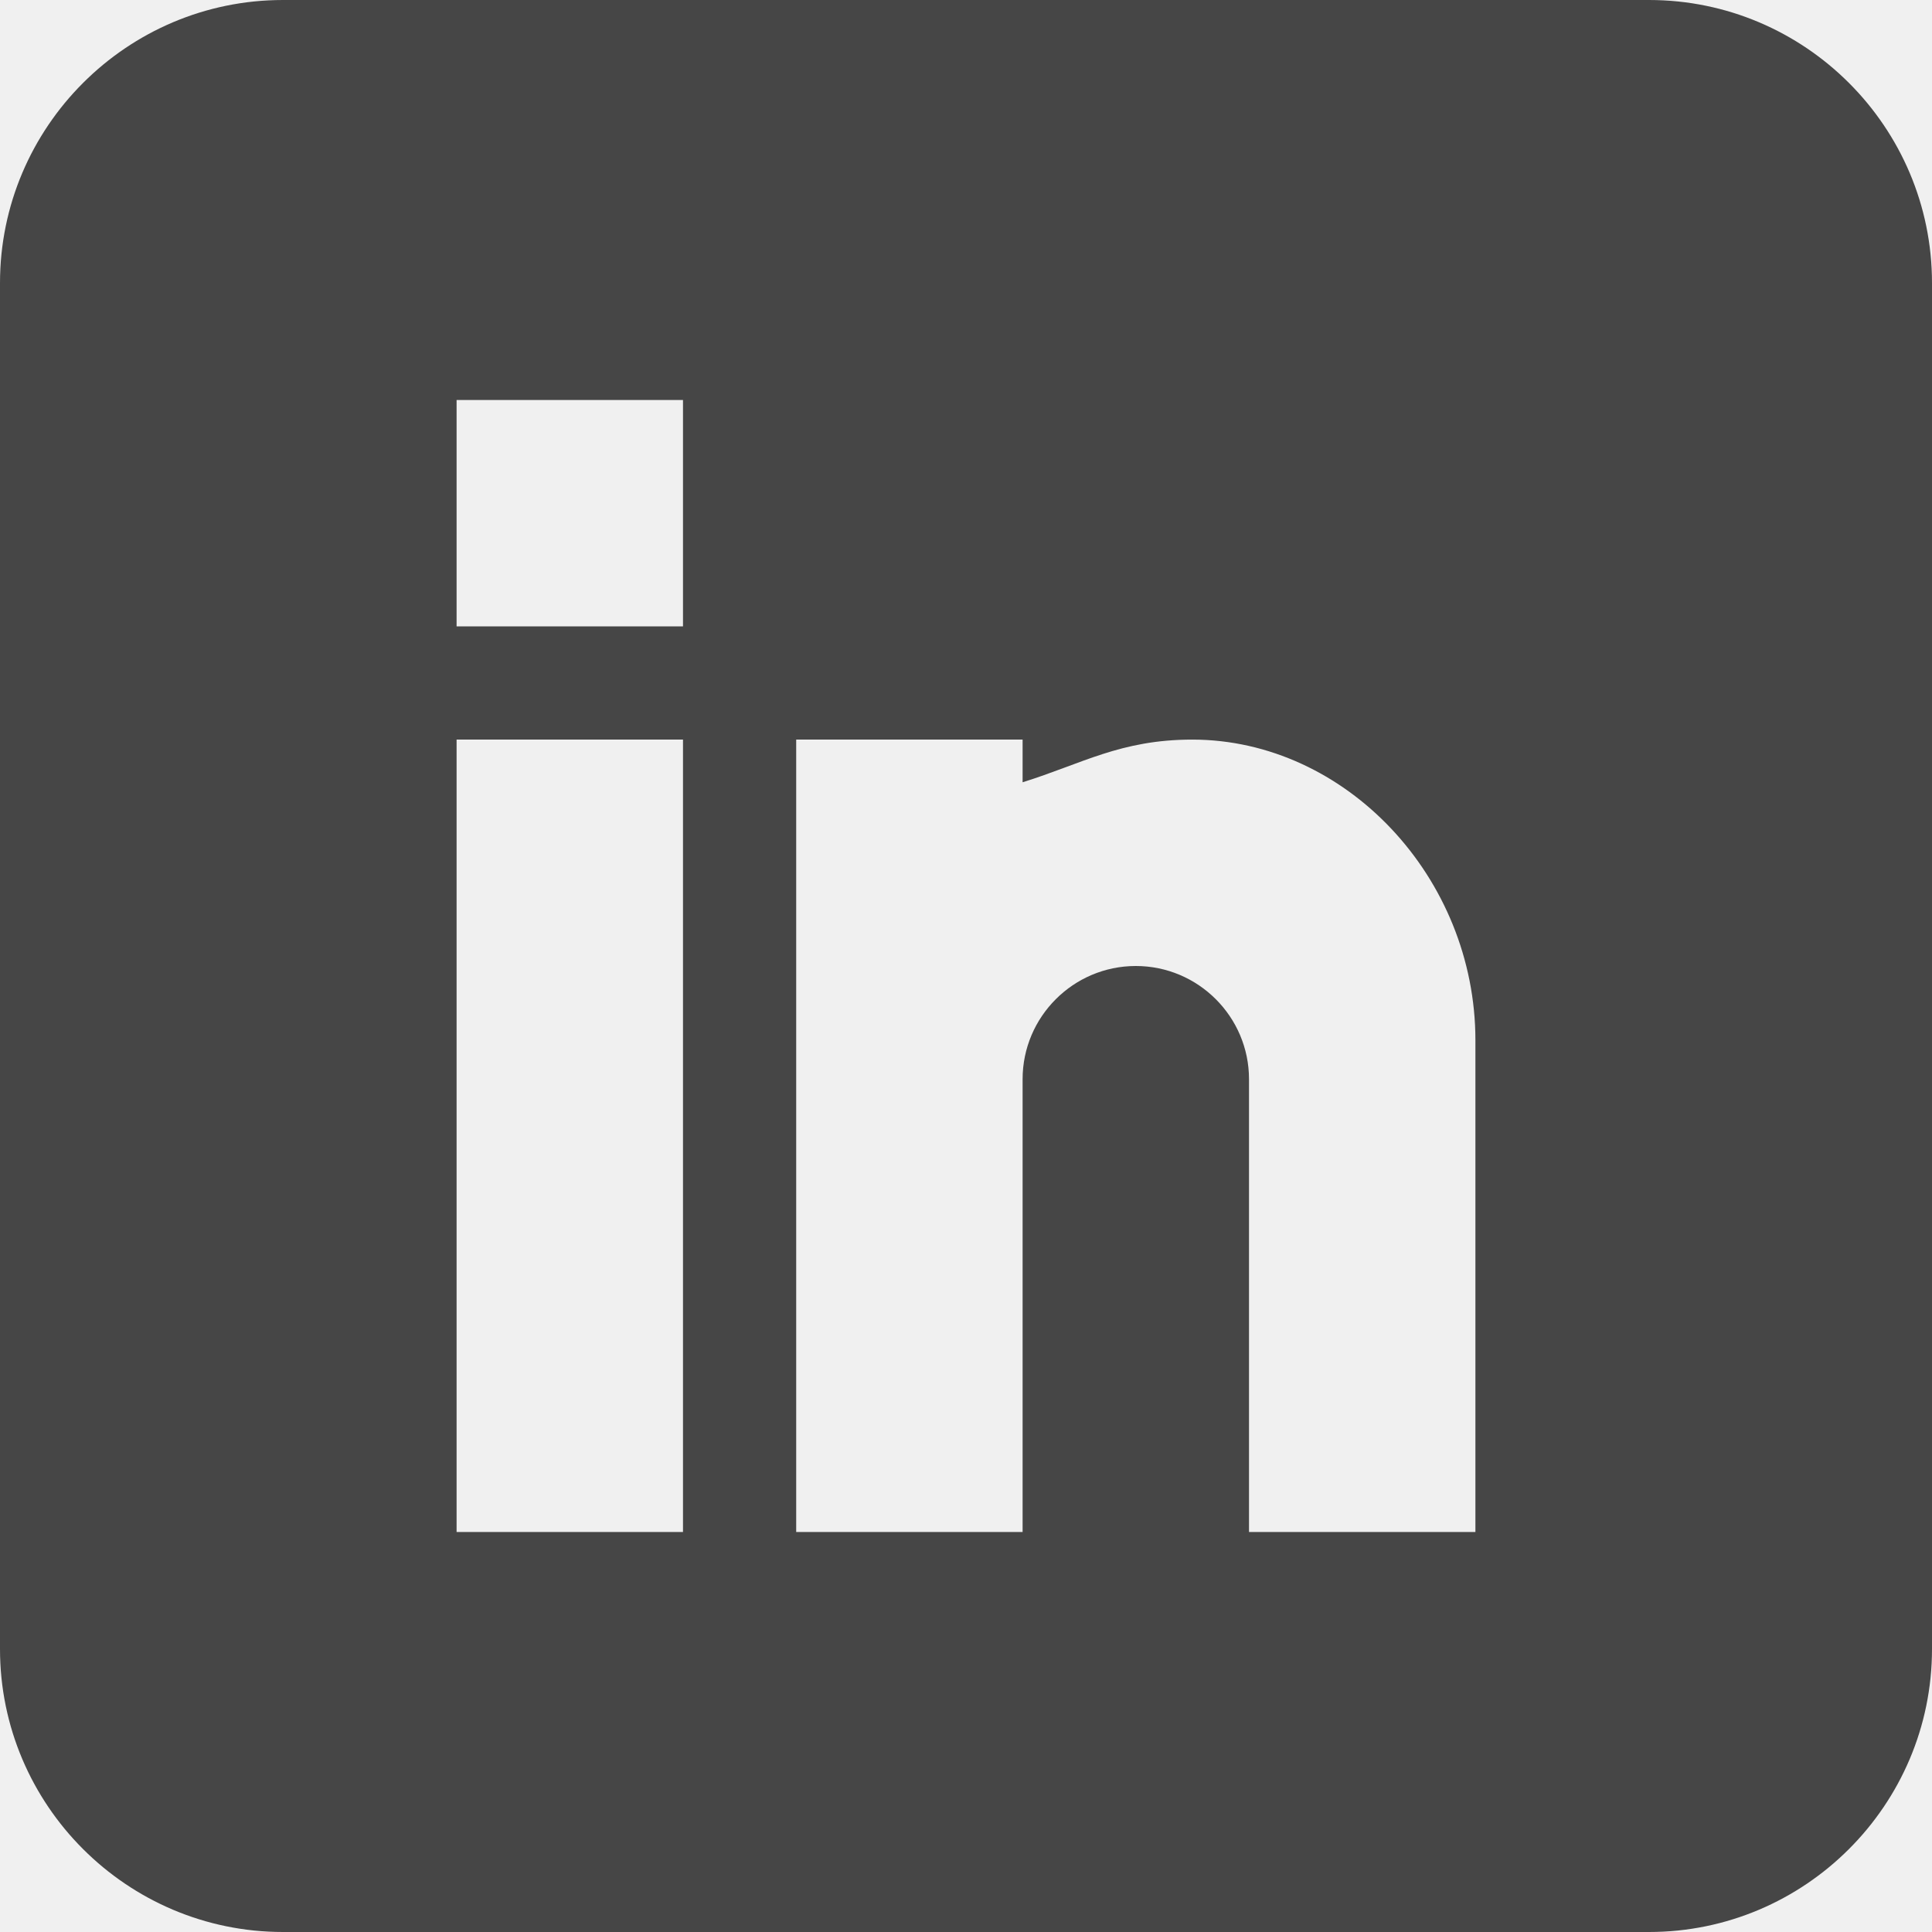
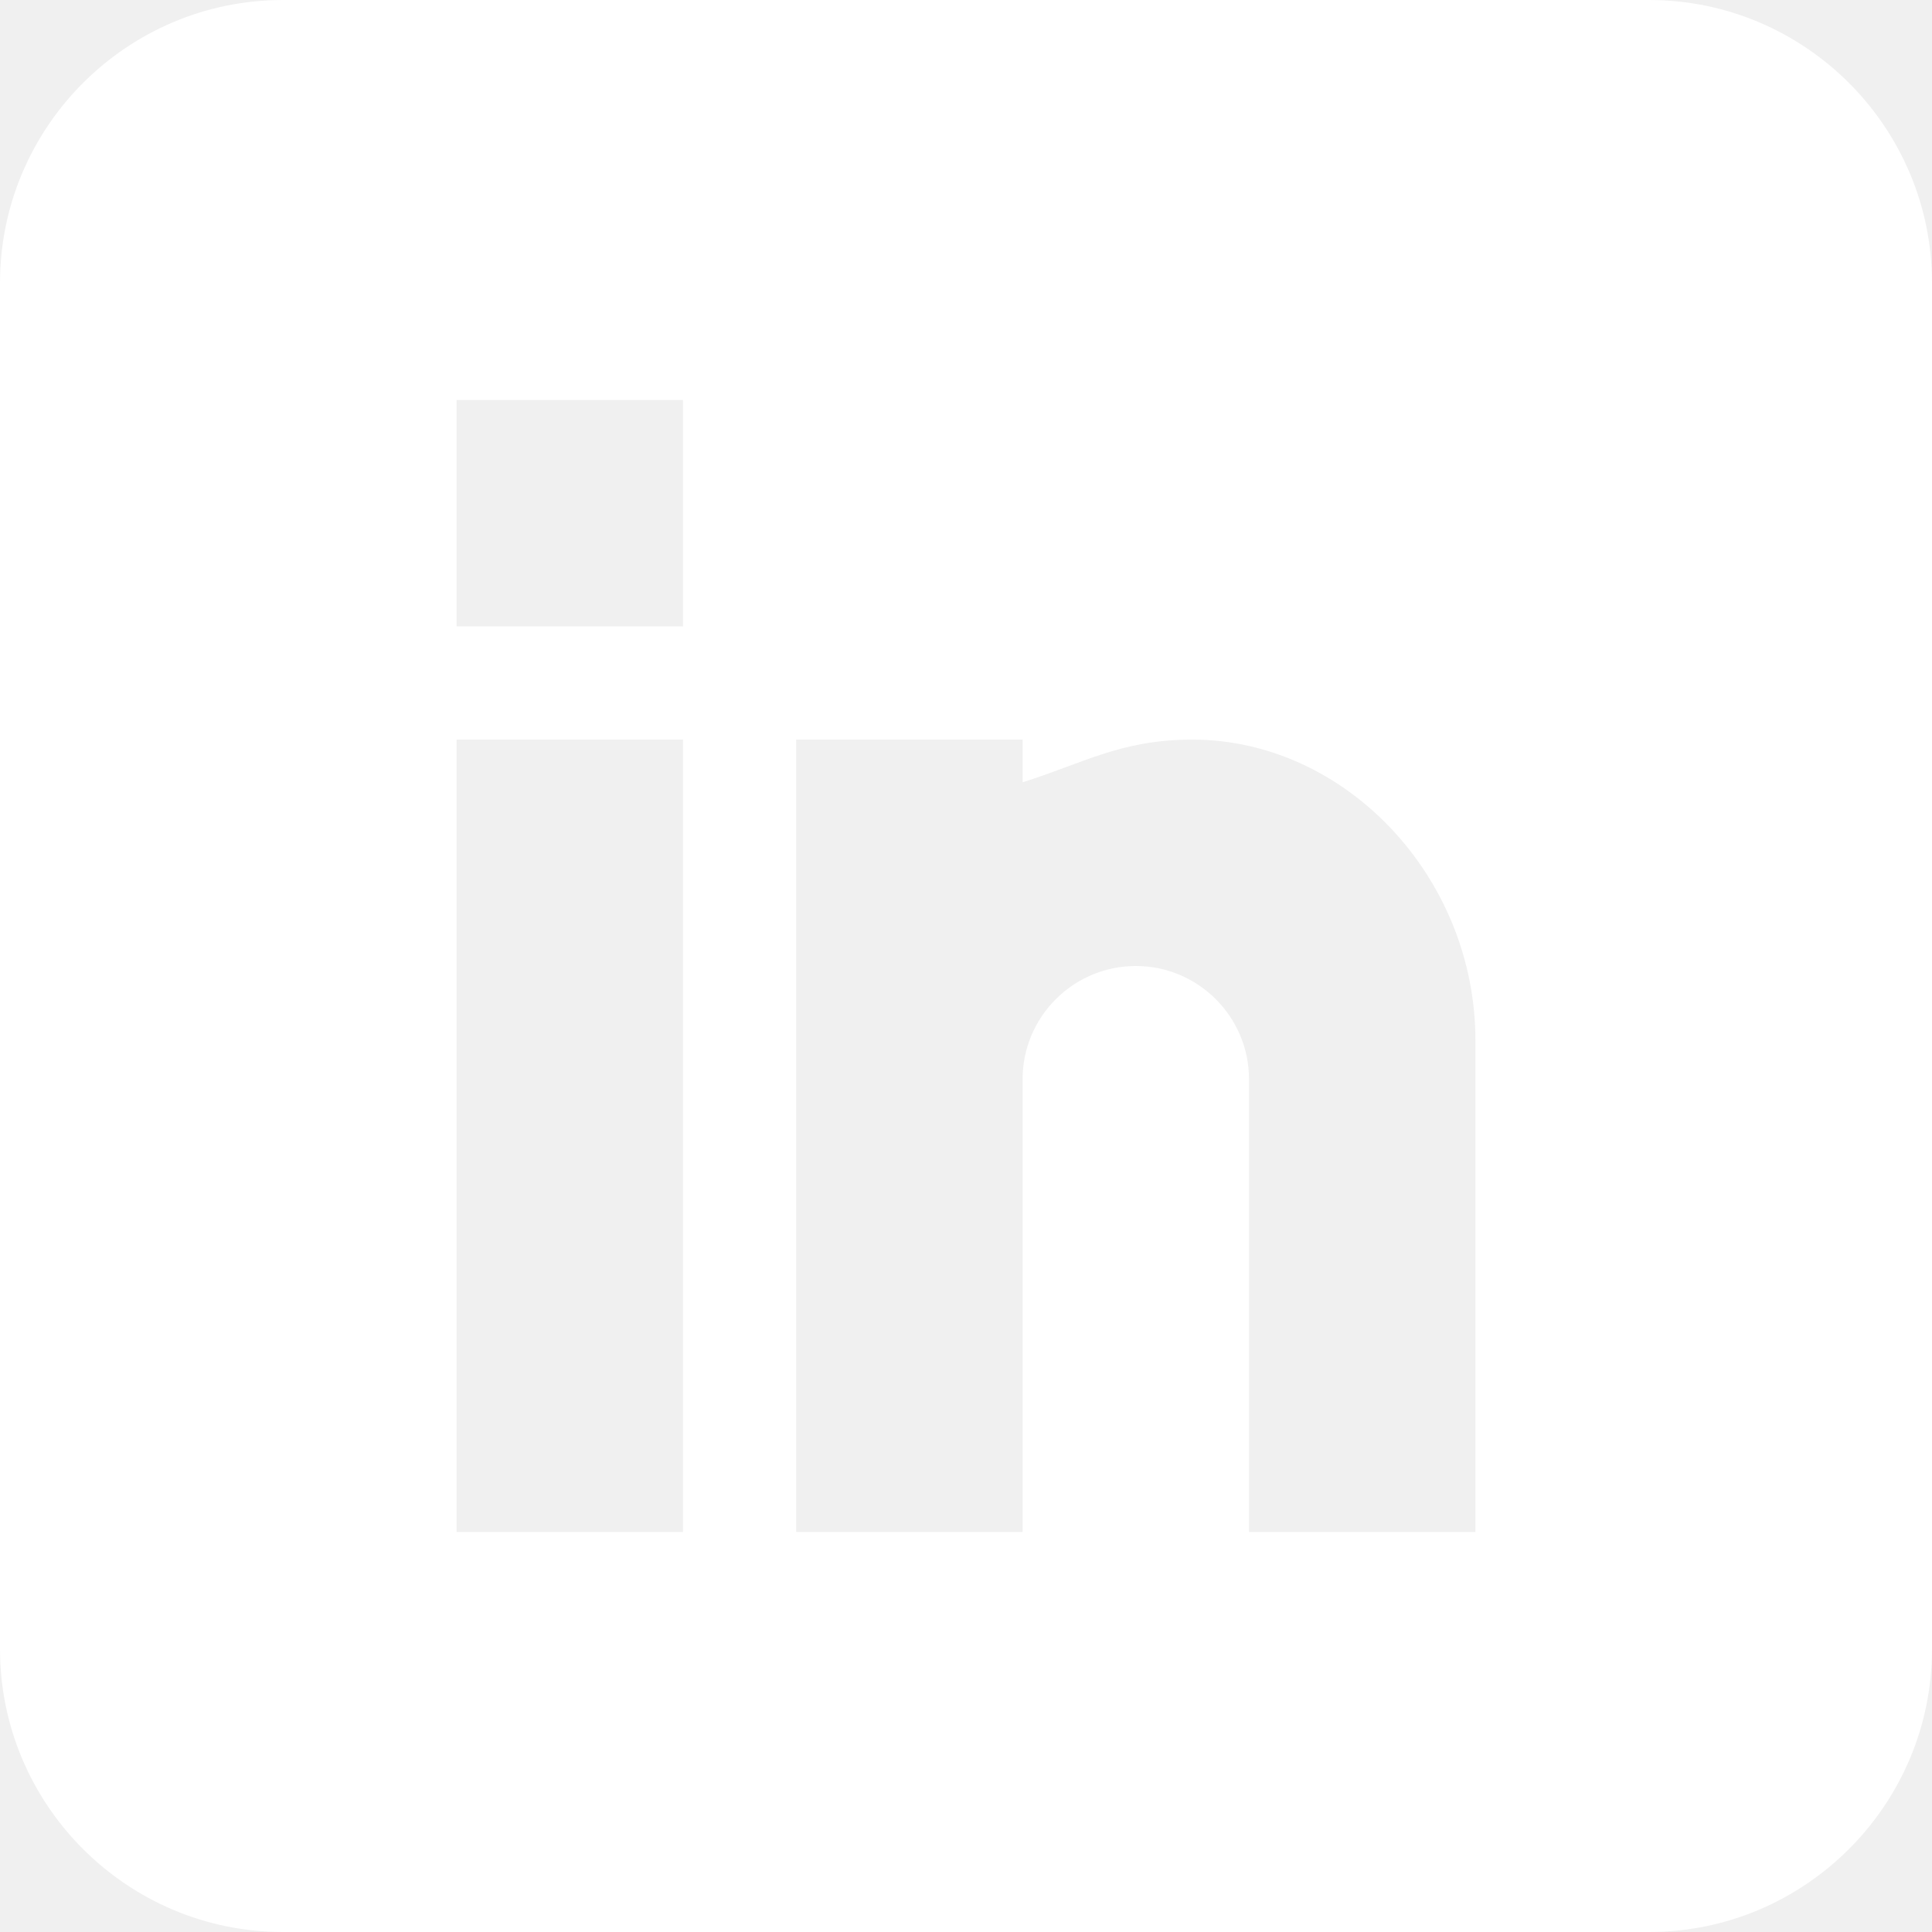
- <svg xmlns="http://www.w3.org/2000/svg" version="1.1" width="512" height="512" x="0" y="0" viewBox="0 0 512 512" style="enable-background:new 0 0 512 512" xml:space="preserve" class="">
-   <g>
-     <path d="m437 0h-362c-41.352 0-75 33.648-75 75v362c0 41.352 33.648 75 75 75h362c41.352 0 75-33.648 75-75v-362c0-41.352-33.648-75-75-75zm-256 406h-60v-210h60zm0-240h-60v-60h60zm210 240h-60v-120c0-16.539-13.461-30-30-30s-30 13.461-30 30v120h-60v-210h60v11.309c15.719-4.887 25.93-11.309 45-11.309 40.691.043 75 36.547 75 79.688zm0 0" fill="#464646" data-original="#000000" style="" class="" />
+ <svg xmlns="http://www.w3.org/2000/svg" version="1.1" width="512" height="512" x="0" y="0" viewBox="0 0 512 512" style="enable-background:new 0 0 512 512" xml:space="preserve" class="" id="svg887">
+   <style id="style895" />
+   <defs id="defs891" />
+   <g id="g885" style="fill:#ffffff">
+     <path d="m437 0h-362c-41.352 0-75 33.648-75 75v362c0 41.352 33.648 75 75 75h362c41.352 0 75-33.648 75-75v-362c0-41.352-33.648-75-75-75zm-256 406h-60v-210h60zm0-240h-60v-60h60zm210 240h-60v-120c0-16.539-13.461-30-30-30s-30 13.461-30 30v120h-60v-210h60v11.309c15.719-4.887 25.93-11.309 45-11.309 40.691.043 75 36.547 75 79.688zm0 0" fill="#464646" data-original="#000000" style="fill:#ffffff" class="" id="path883" />
  </g>
</svg>
